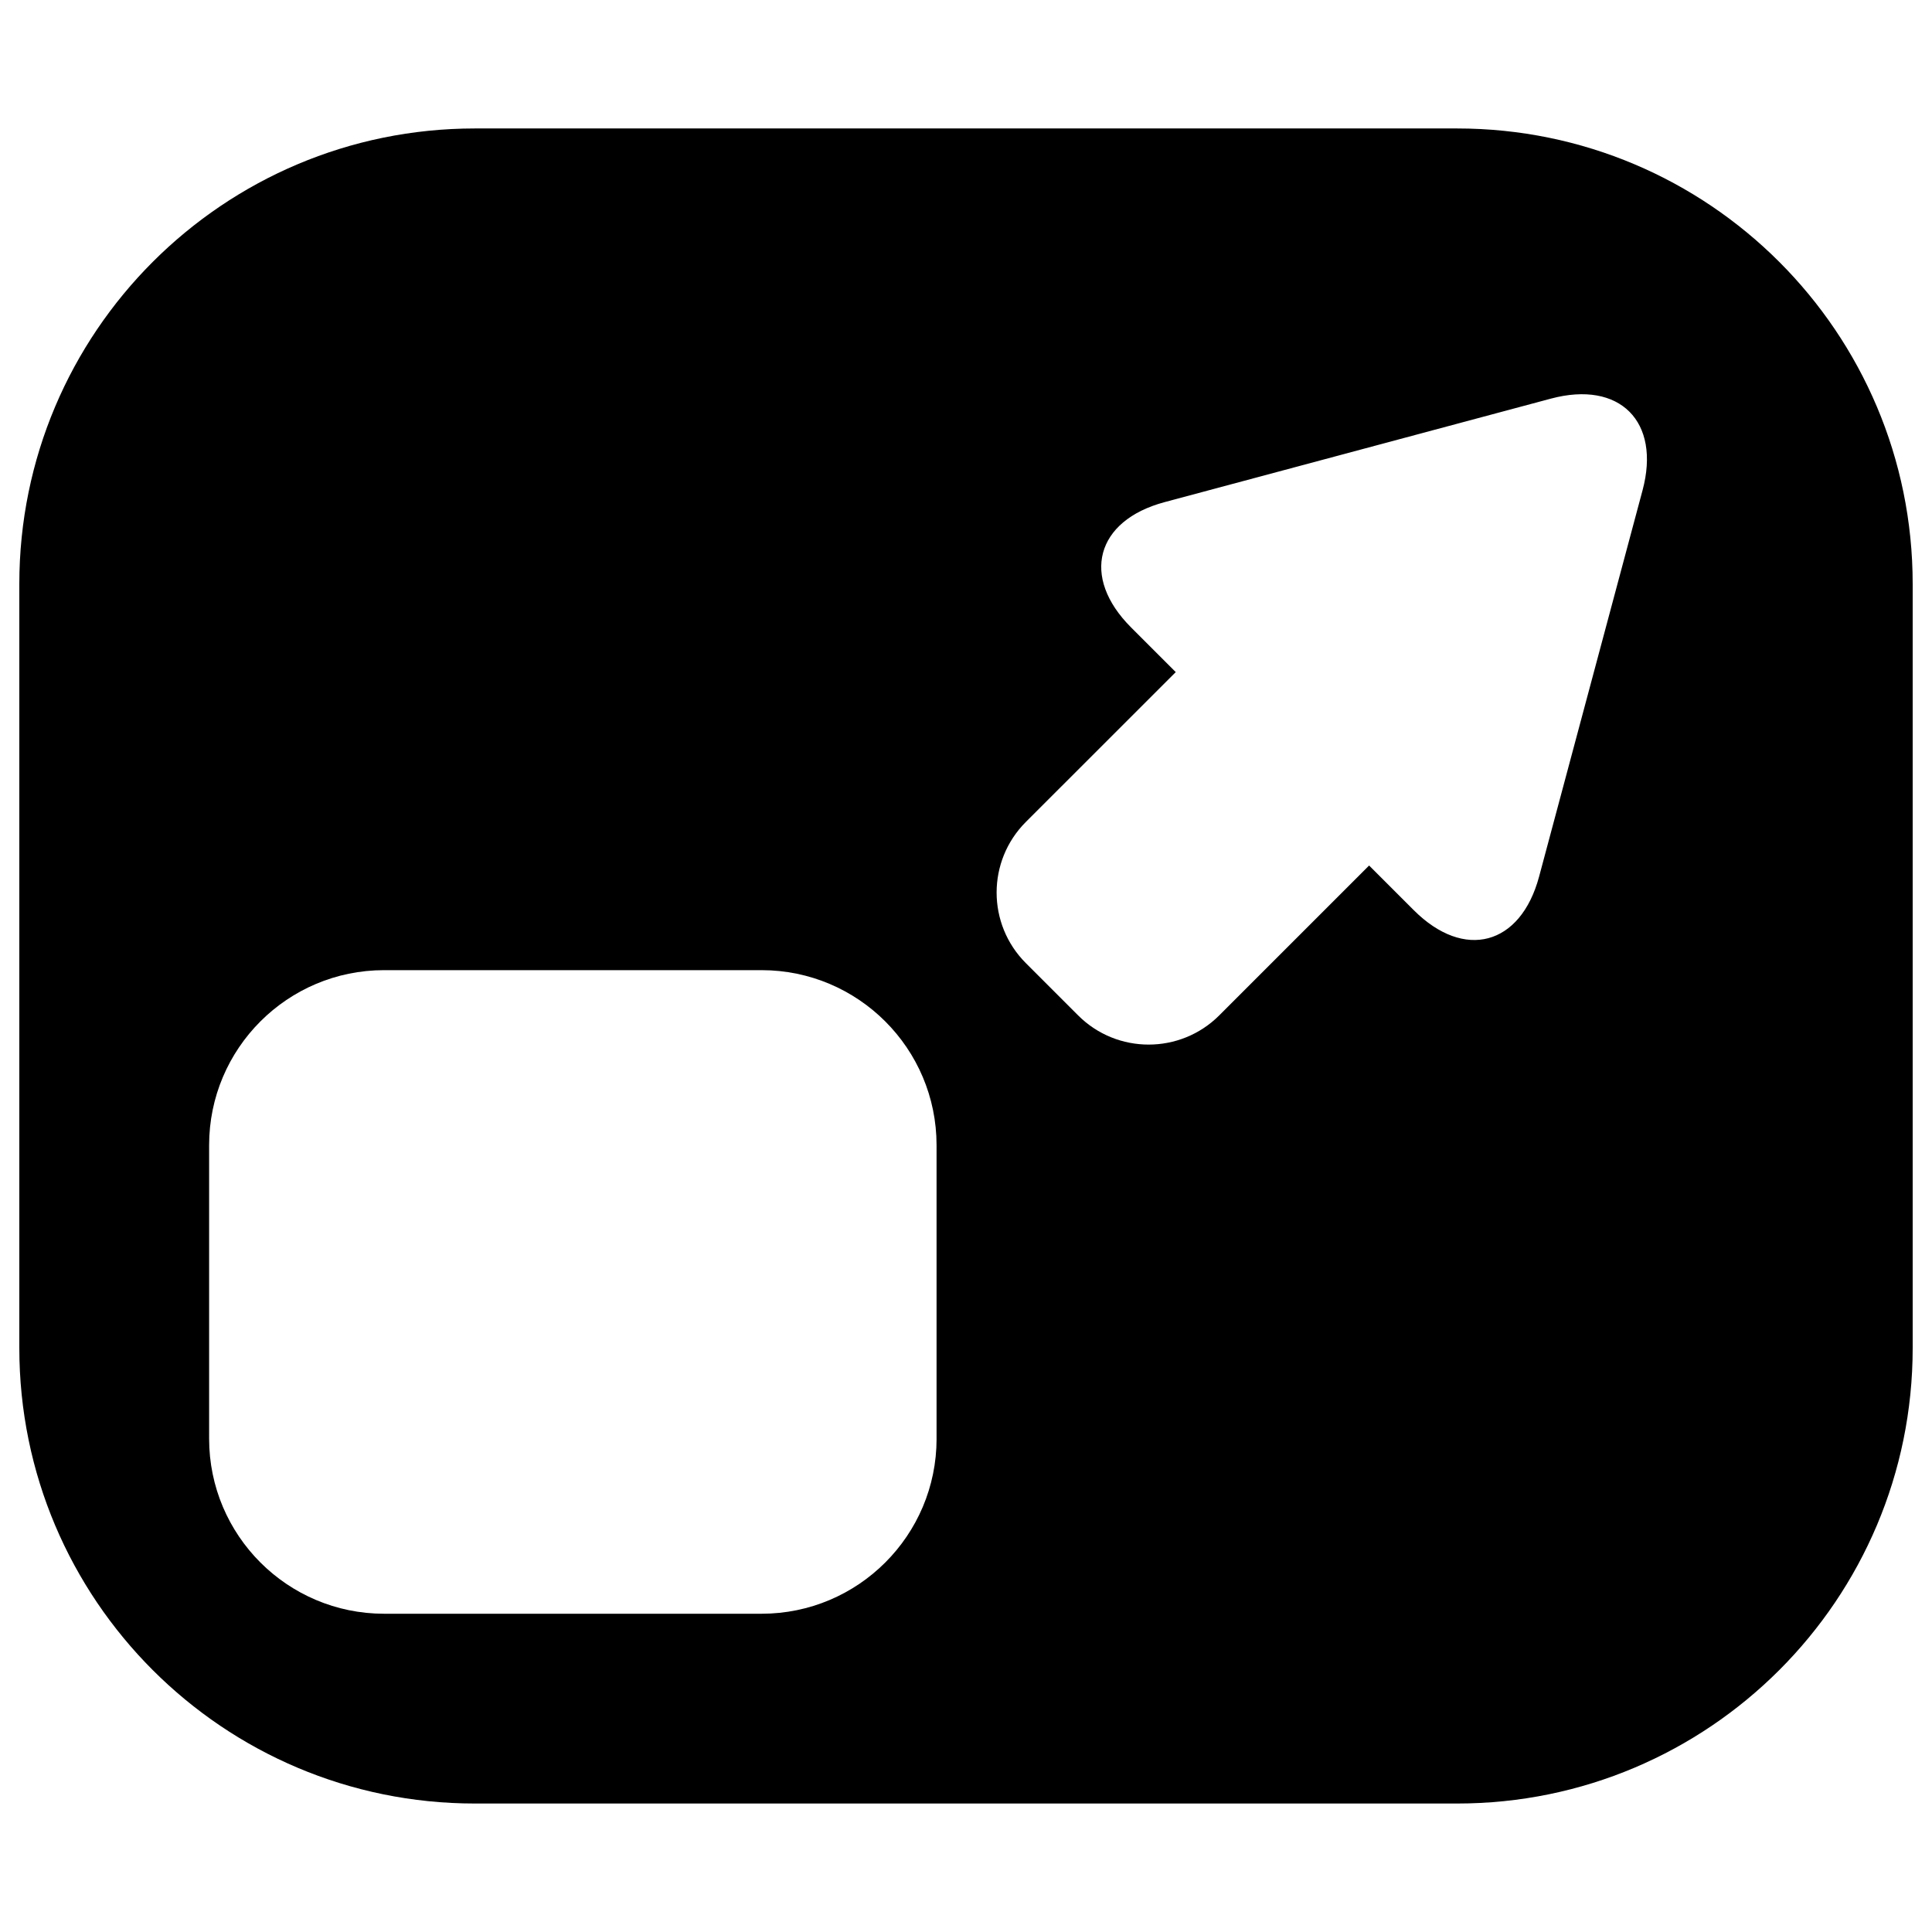
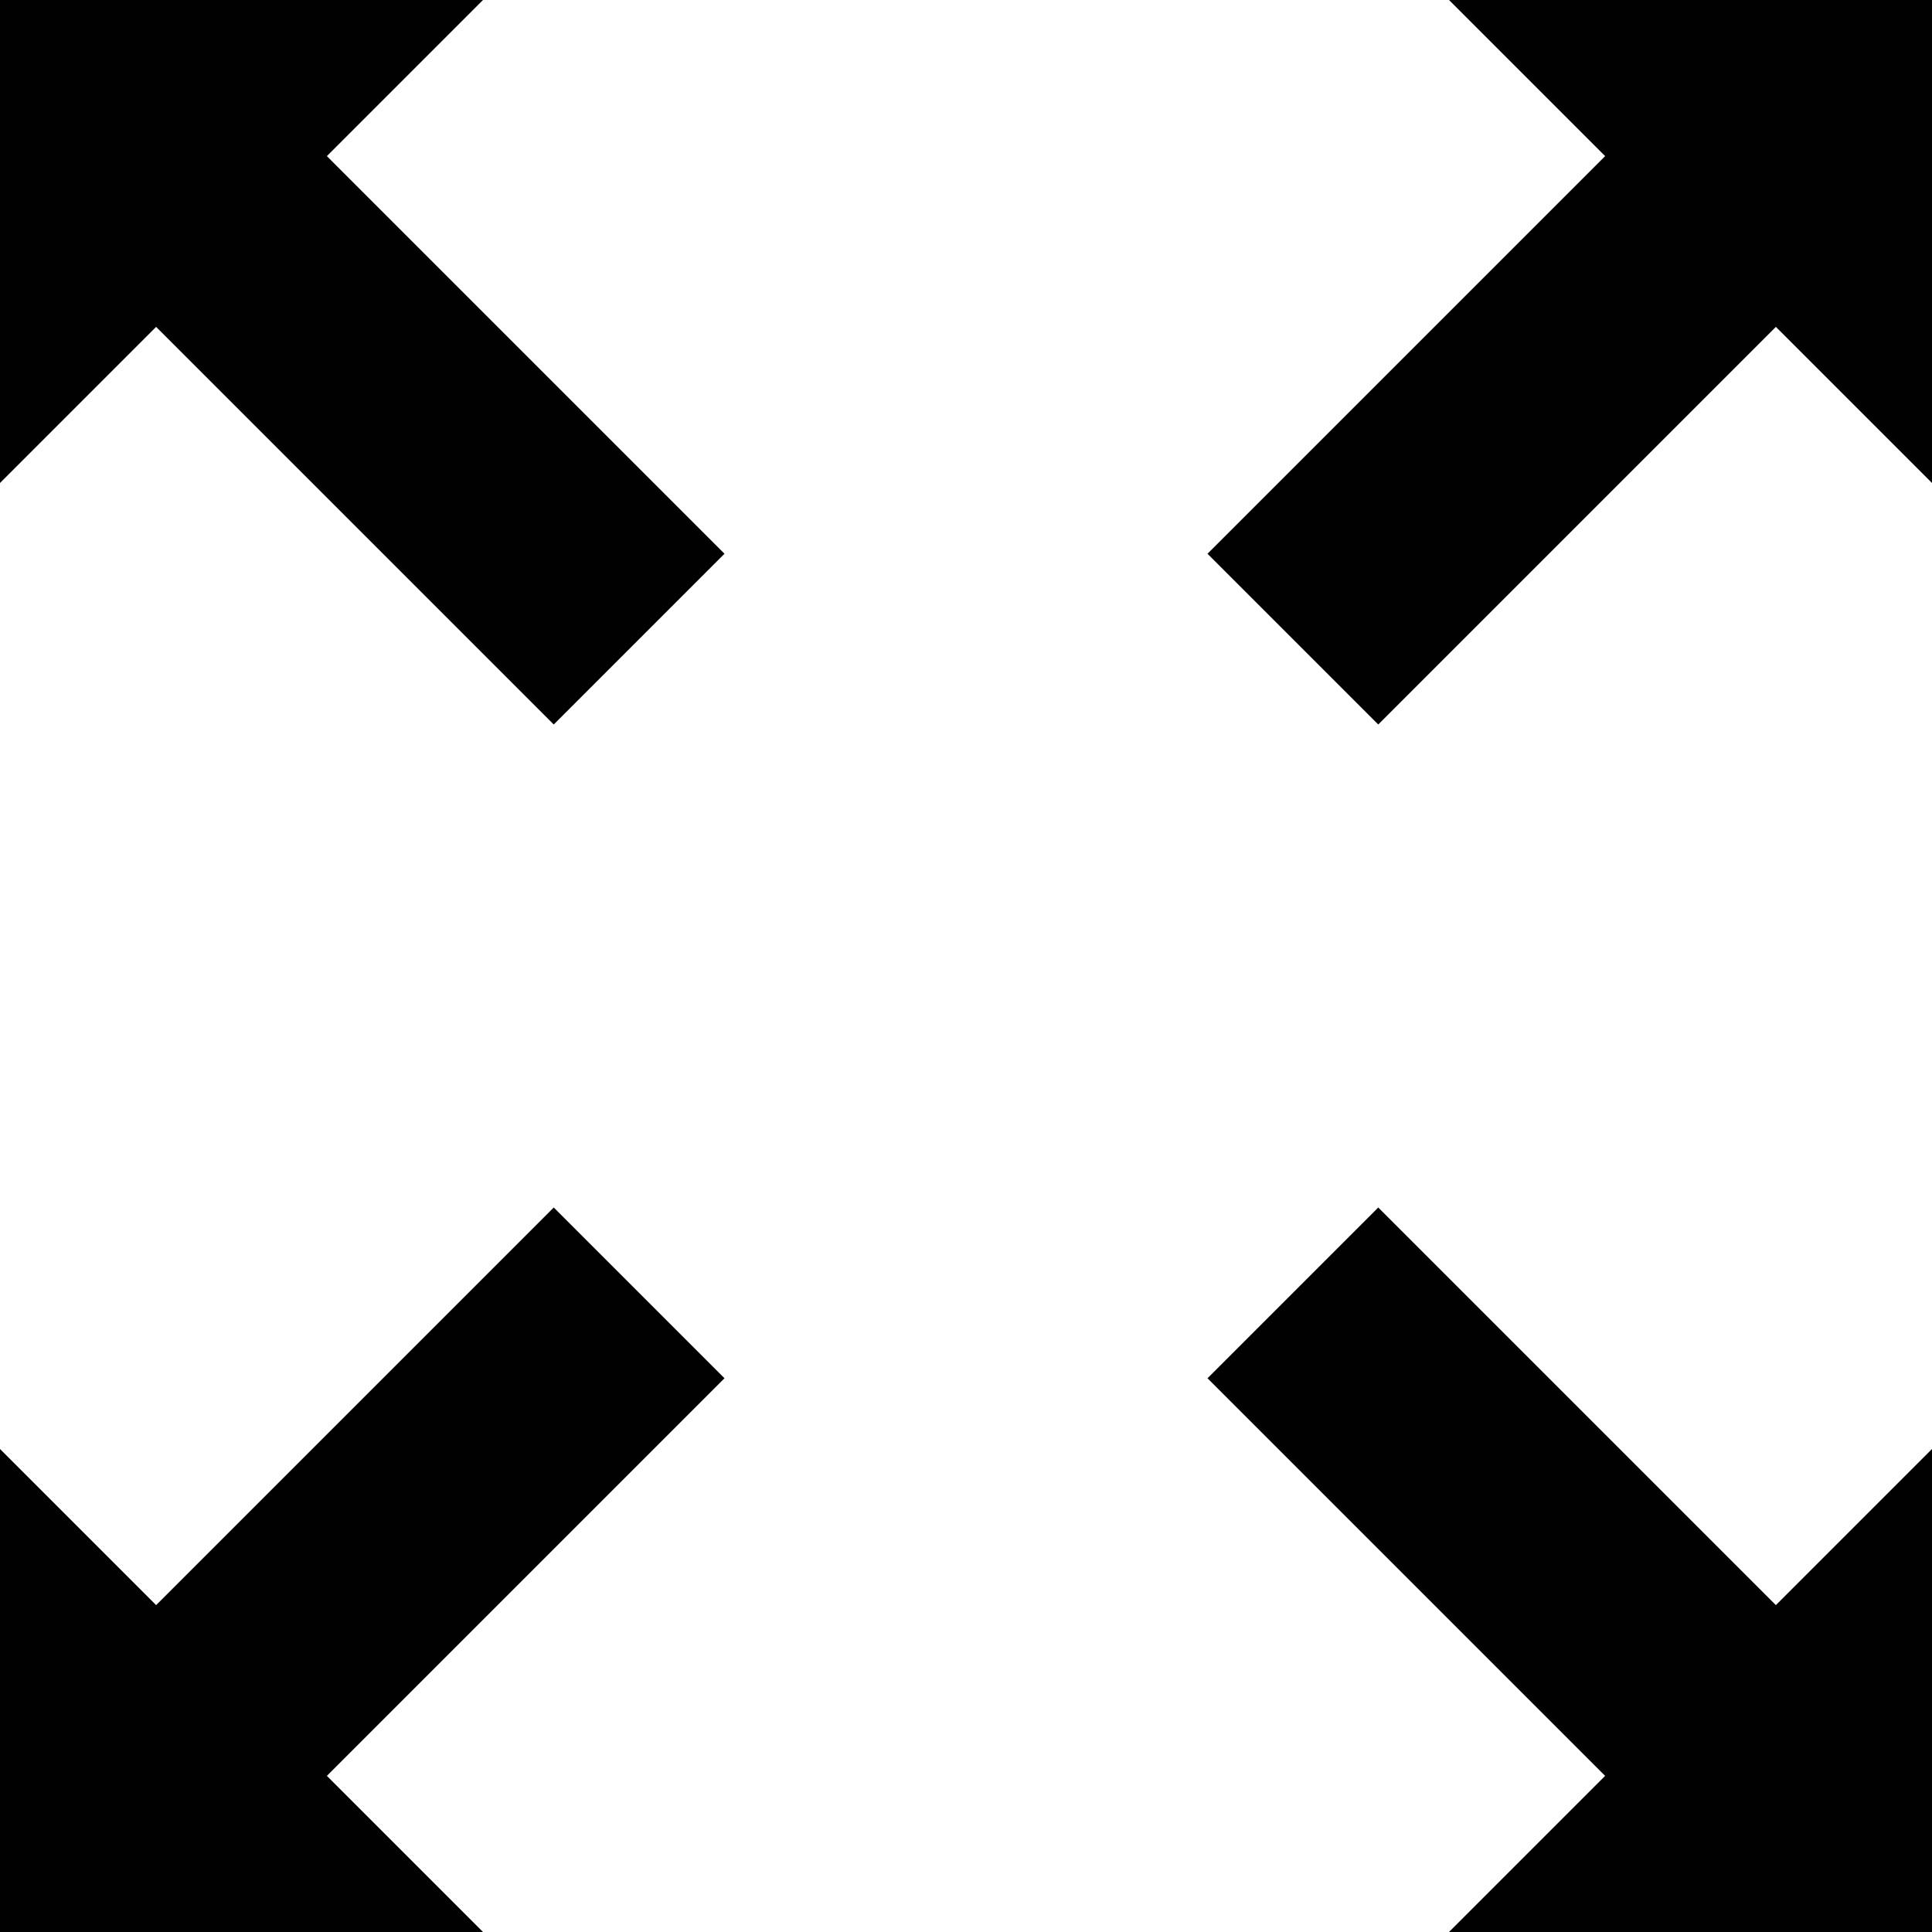
- <svg xmlns="http://www.w3.org/2000/svg" version="1.1" x="0px" y="0px" width="100px" height="100px" viewBox="-1 -6.649 100 100" overflow="visible" enable-background="new -1 -6.649 100 100" xml:space="preserve">
-   <defs>
- </defs>
-   <path fill="#000000" d="M74.421,0H23.579C10.557,0,0,10.558,0,23.579v39.543c0,13.021,10.557,23.579,23.579,23.579h50.842  C87.444,86.702,98,76.144,98,63.123V23.579C98,10.558,87.444,0,74.421,0z M47.477,67.819c0,5.002-4.057,9.059-9.06,9.059H18.882  c-5.001,0-9.058-4.057-9.058-9.059V52.625c0-5,4.056-9.059,9.058-9.059h19.534c5.003,0,9.06,4.059,9.06,9.059V67.819z M84.018,18.73  l-5.355,19.995c-0.958,3.567-3.875,4.348-6.486,1.737l-2.312-2.312l-7.756,7.756c-2.019,2.017-5.292,2.017-7.307,0l-2.704-2.704  c-2.018-2.017-2.017-5.288,0-7.307l7.759-7.756l-2.314-2.314c-2.611-2.612-1.831-5.528,1.736-6.484l19.994-5.357  C82.837,13.029,84.973,15.165,84.018,18.73z" />
+ <svg xmlns="http://www.w3.org/2000/svg" version="1.1" id="Layer_1" x="0px" y="0px" width="100px" height="100px" viewBox="0 0 100 100" style="enable-background:new 0 0 100 100;" xml:space="preserve">
+   <polygon style="fill:#010101;" points="91.919,83.081 71.338,62.5 62.5,71.338 83.081,91.919 75,100 100,100 100,75 " />
+   <polygon style="fill:#010101;" points="83.081,8.081 62.5,28.662 71.338,37.5 91.919,16.919 100,25 100,0 75,0 " />
+   <polygon style="fill:#010101;" points="8.081,16.919 28.662,37.5 37.5,28.662 16.919,8.081 25,0 0,0 0,25 " />
+   <polygon style="fill:#010101;" points="37.5,71.338 28.662,62.5 8.081,83.081 0,75 0,100 25,100 16.919,91.919 " />
</svg>
